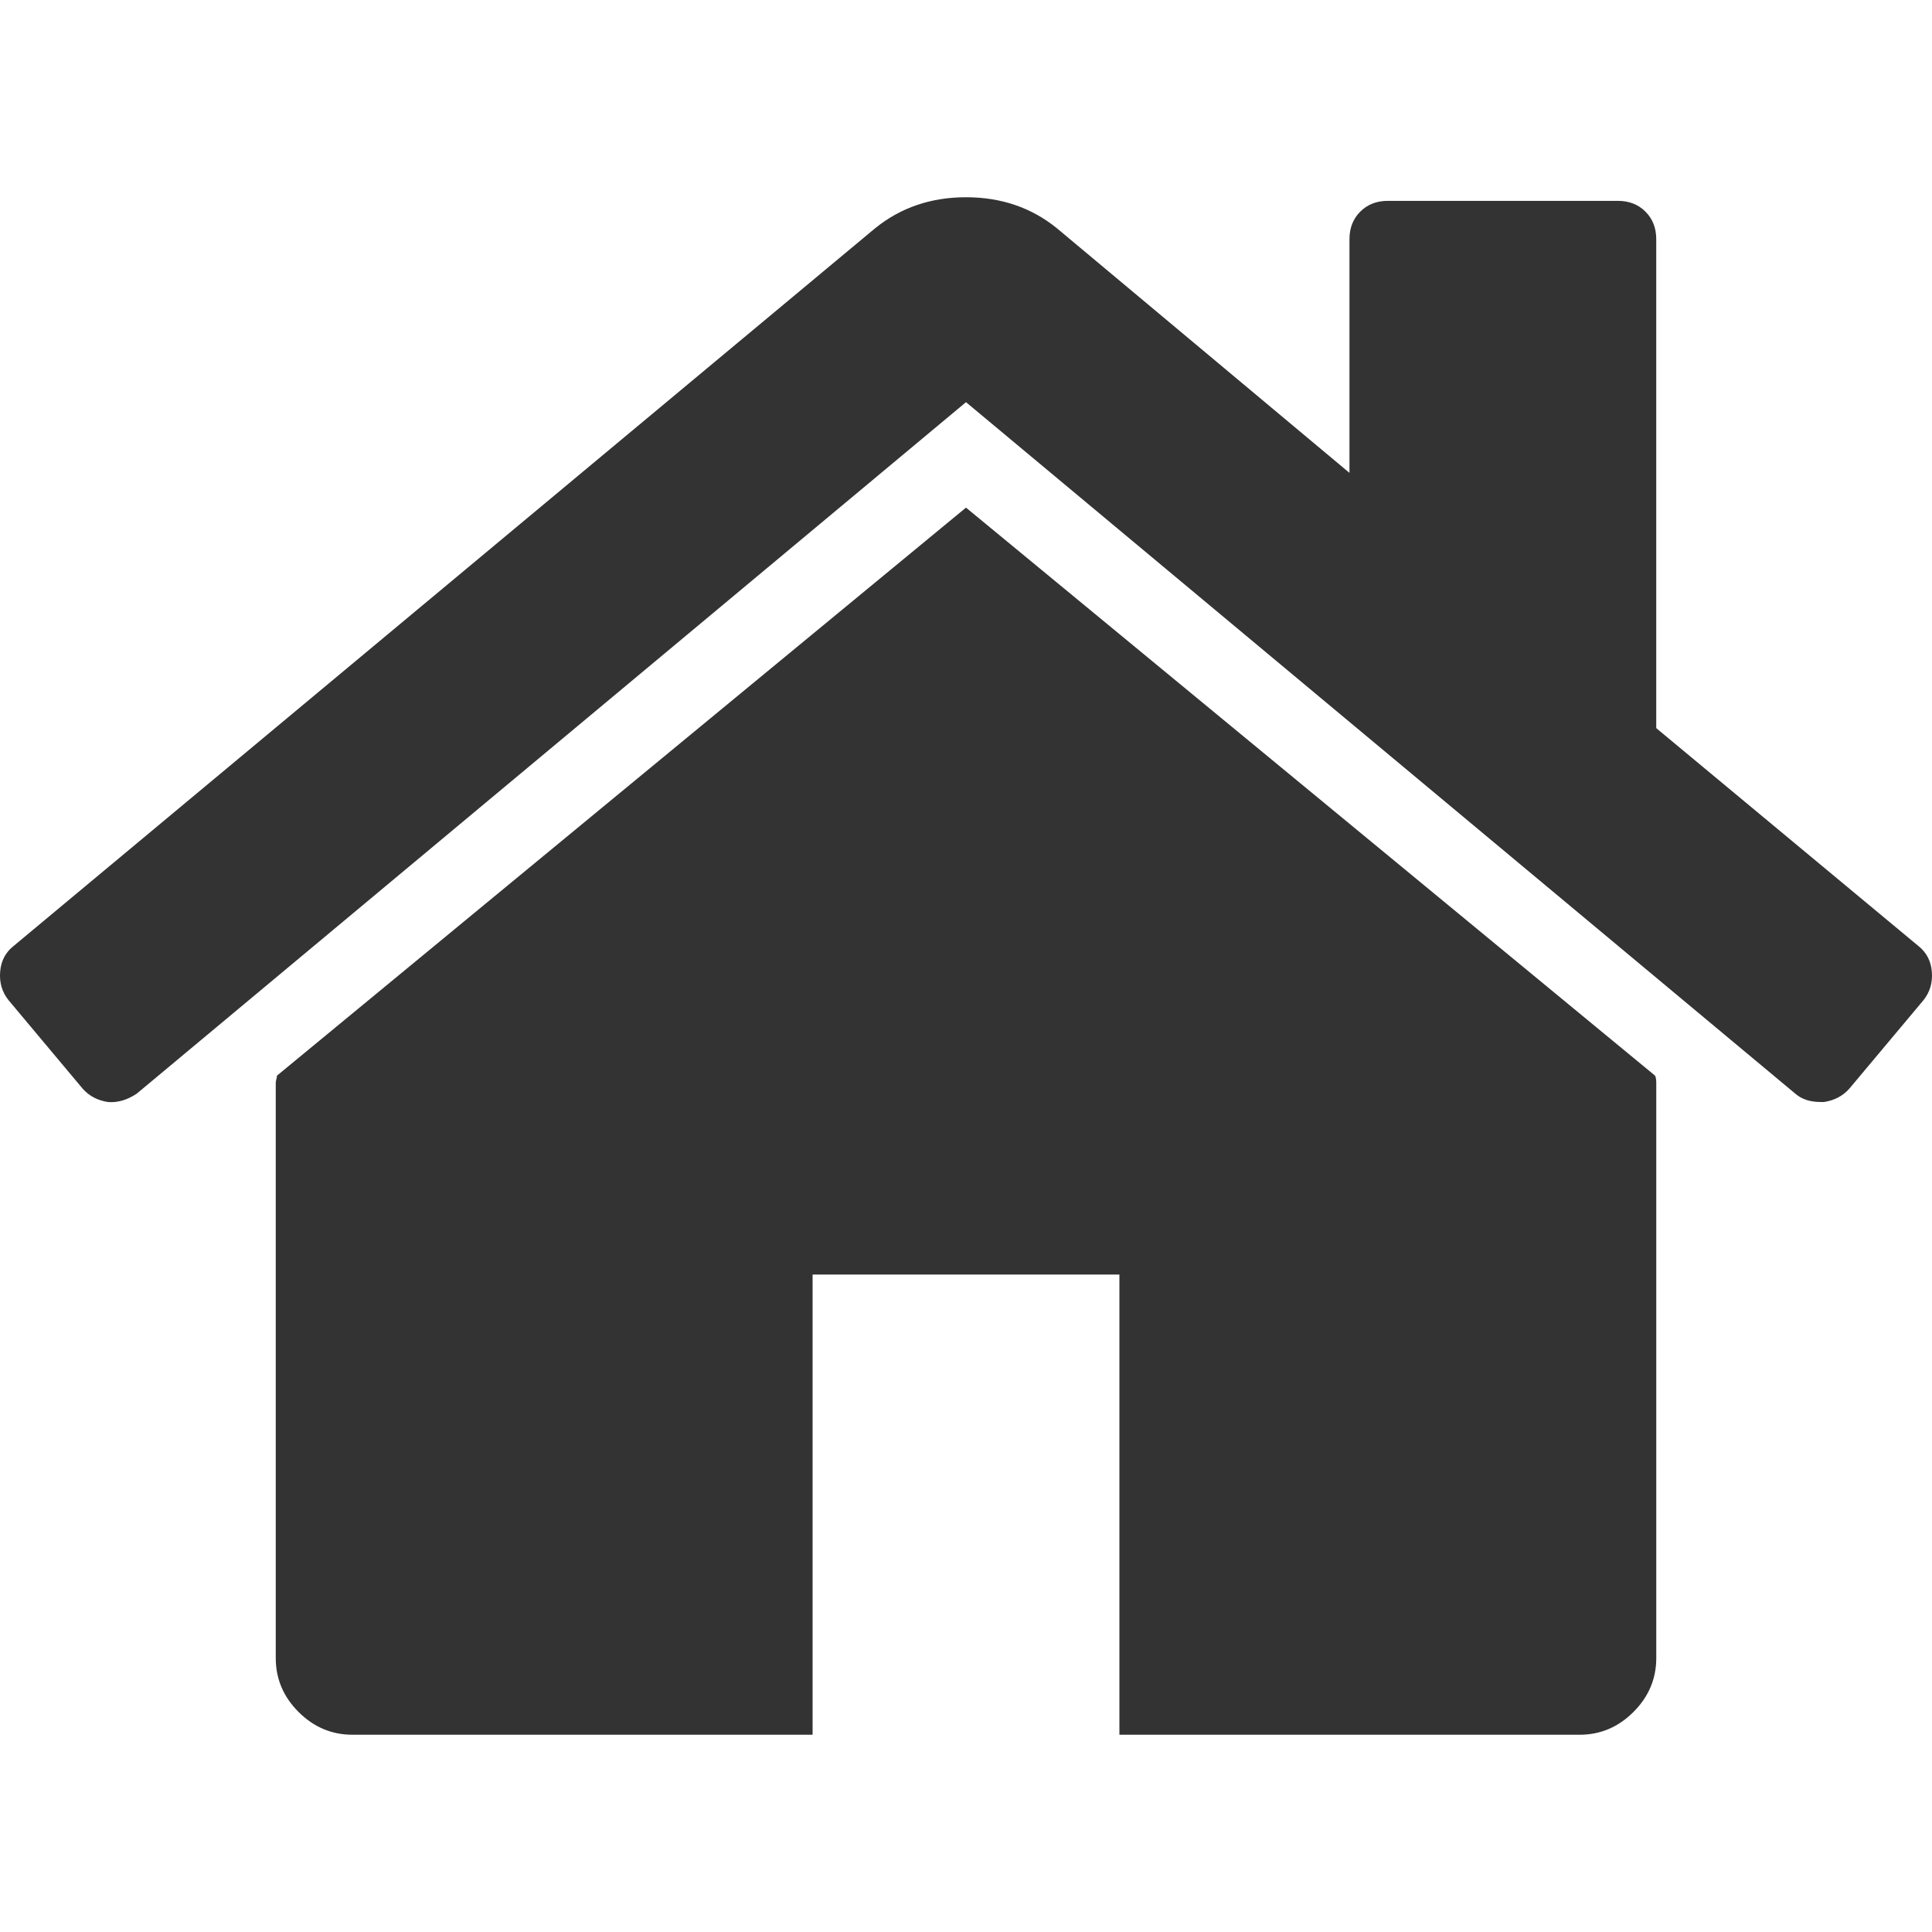
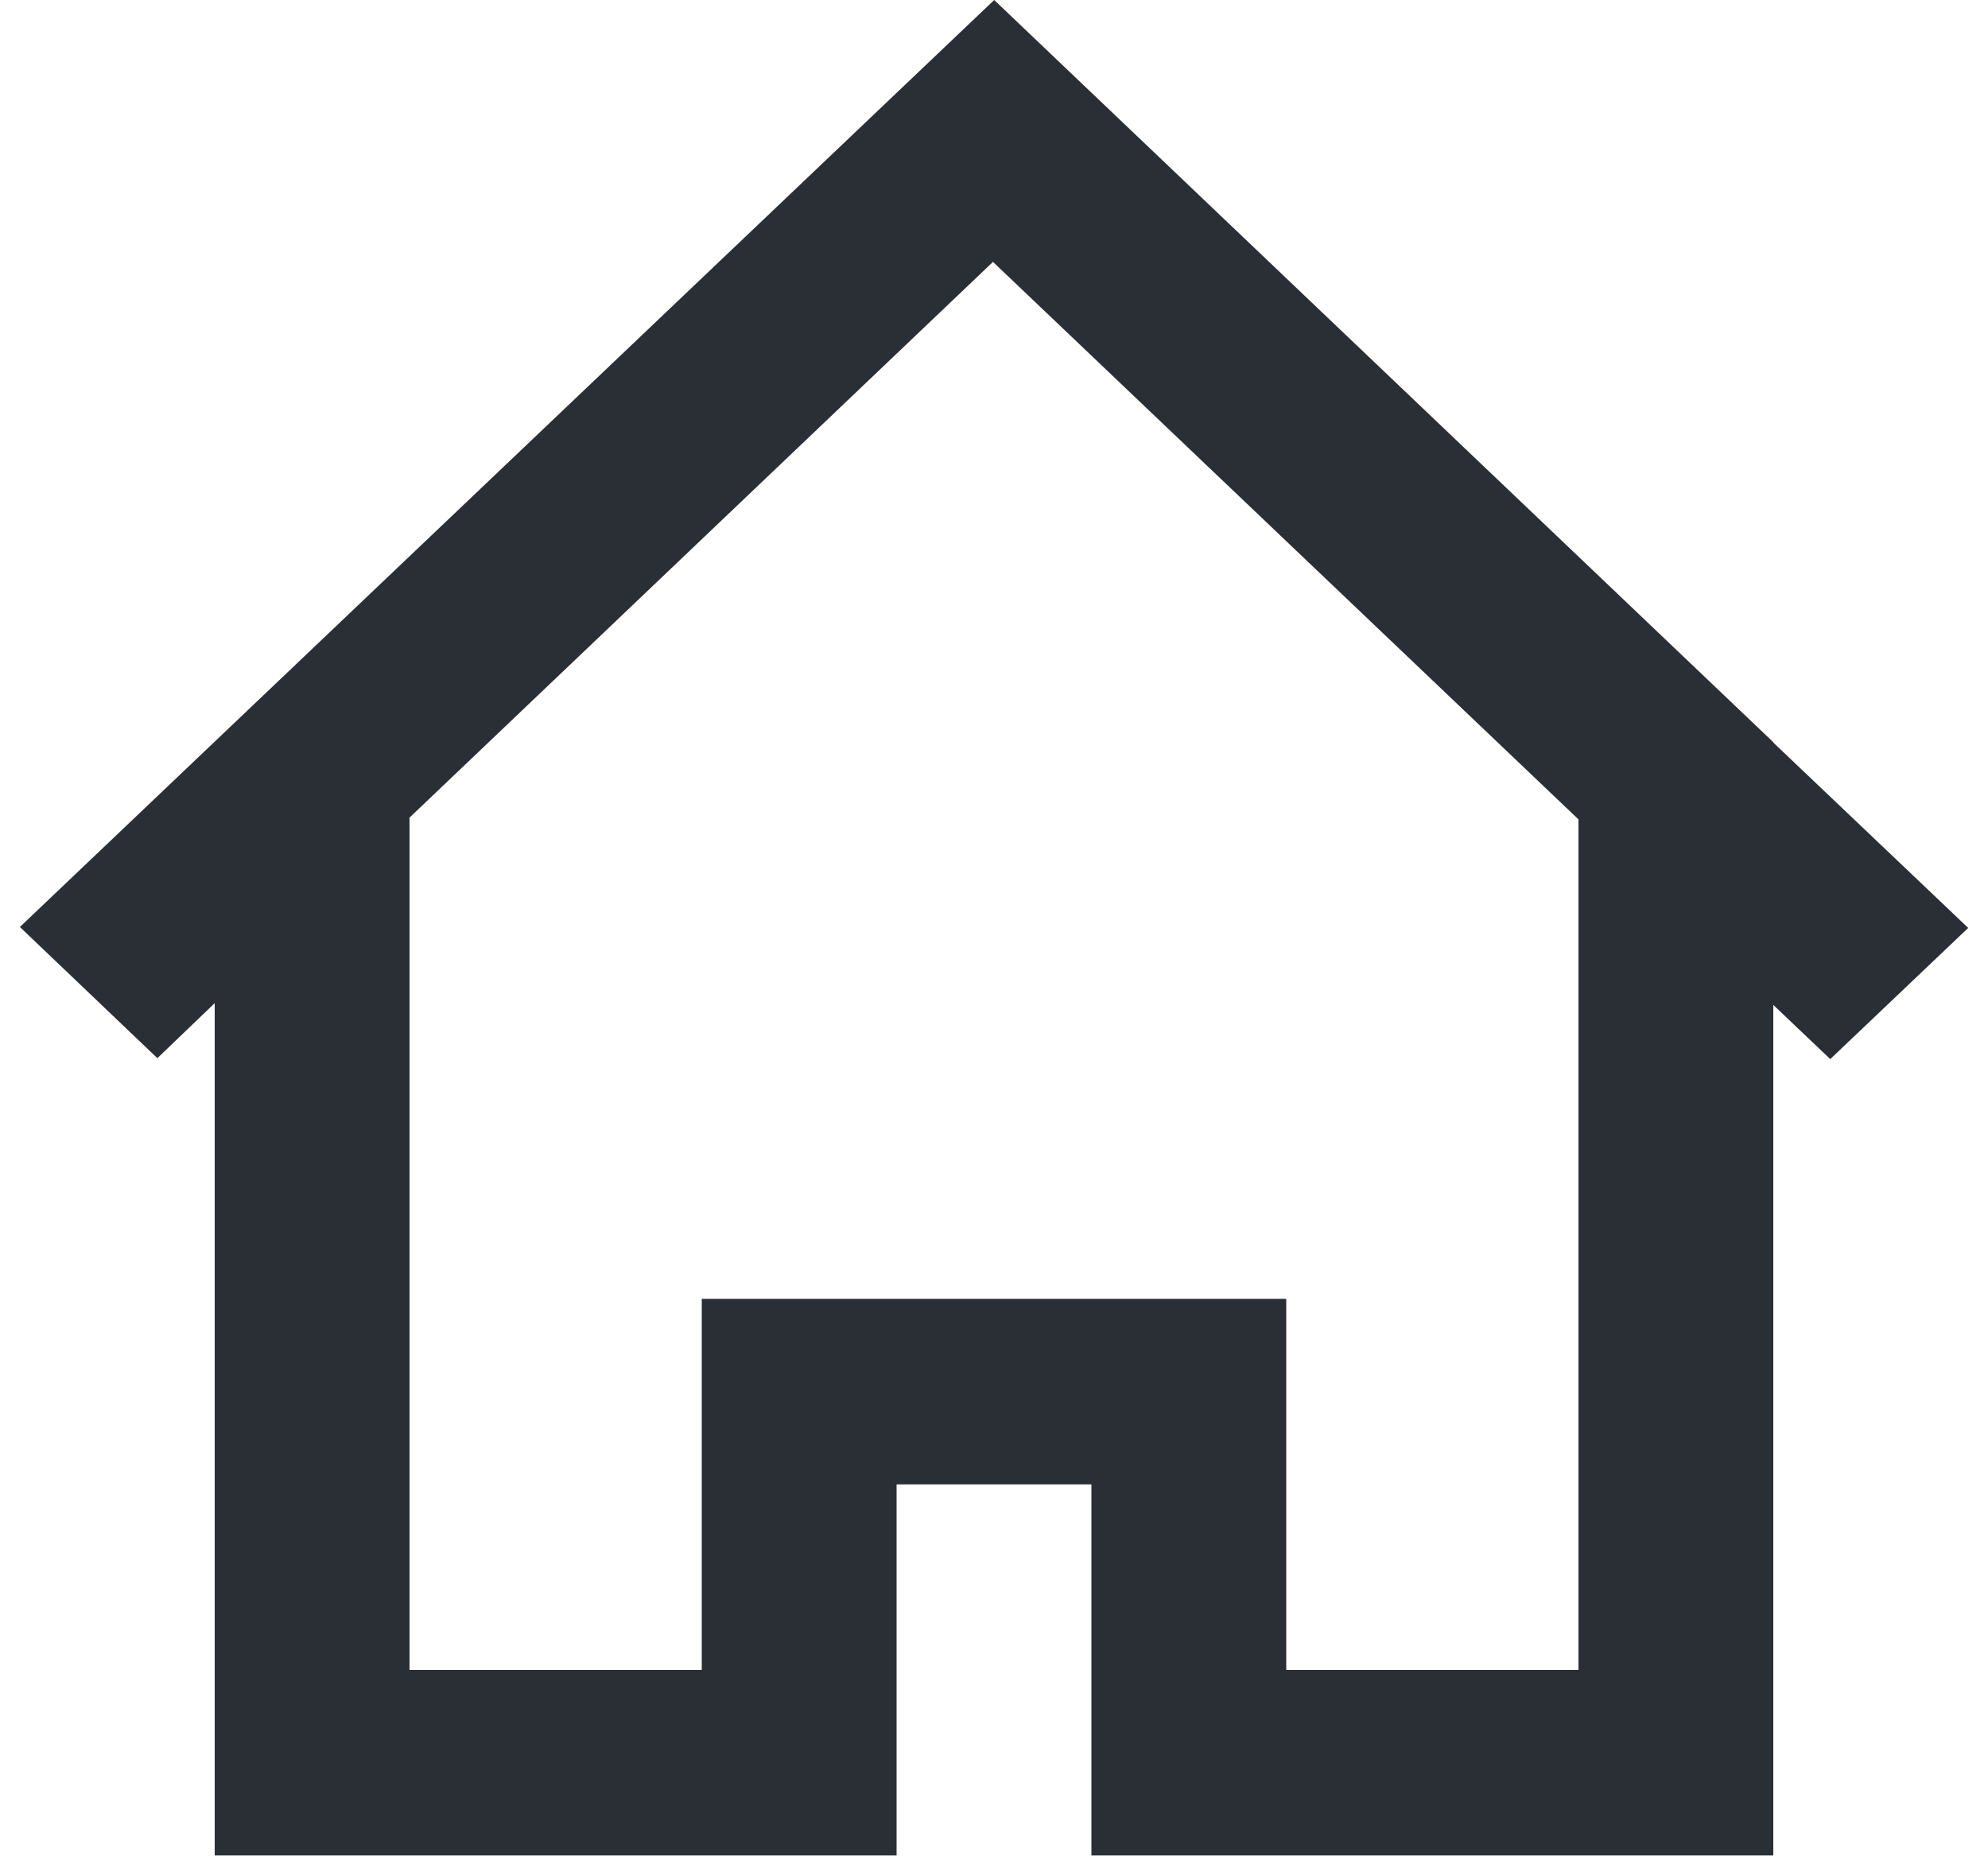
- <svg xmlns="http://www.w3.org/2000/svg" version="1.1" id="Capa_1" x="0px" y="0px" width="460.298px" height="460.297px" viewBox="0 0 460.298 460.297" style="enable-background:new 0 0 460.298 460.297;" xml:space="preserve">
-   <g>
-     <g>
-       <path fill="#333" d="M230.149,120.939L65.986,256.274c0,0.191-0.048,0.472-0.144,0.855c-0.094,0.38-0.144,0.656-0.144,0.852v137.041    c0,4.948,1.809,9.236,5.426,12.847c3.616,3.613,7.898,5.431,12.847,5.431h109.63V303.664h73.097v109.64h109.629    c4.948,0,9.236-1.814,12.847-5.435c3.617-3.607,5.432-7.898,5.432-12.847V257.981c0-0.76-0.104-1.334-0.288-1.707L230.149,120.939    z" />
-       <path fill="#333" d="M457.122,225.438L394.6,173.476V56.989c0-2.663-0.856-4.853-2.574-6.567c-1.704-1.712-3.894-2.568-6.563-2.568h-54.816    c-2.666,0-4.855,0.856-6.57,2.568c-1.711,1.714-2.566,3.905-2.566,6.567v55.673l-69.662-58.245    c-6.084-4.949-13.318-7.423-21.694-7.423c-8.375,0-15.608,2.474-21.698,7.423L3.172,225.438c-1.903,1.52-2.946,3.566-3.14,6.136    c-0.193,2.568,0.472,4.811,1.997,6.713l17.701,21.128c1.525,1.712,3.521,2.759,5.996,3.142c2.285,0.192,4.57-0.476,6.855-1.998    L230.149,95.817l197.57,164.741c1.526,1.328,3.521,1.991,5.996,1.991h0.858c2.471-0.376,4.463-1.43,5.996-3.138l17.703-21.125    c1.522-1.906,2.189-4.145,1.991-6.716C460.068,229.007,459.021,226.961,457.122,225.438z" />
+ <svg xmlns="http://www.w3.org/2000/svg" width="15px" height="14px" viewBox="0 0 21 20" version="1.1">
+   <defs />
+   <g id="Page-1" stroke="none" stroke-width="1" fill="none" fill-rule="evenodd">
+     <g id="Dribbble-Light-Preview" transform="translate(-419, -720)" fill="#2A2F35">
+       <g id="icons" transform="translate(56, 160)">
+         <path d="M379.8,578 L376.65,578 L376.65,574 L370.35,574 L370.35,578 L367.2,578 L367.2,568.813 L373.489,562.823 L379.8,568.832 L379.8,578 Z M381.9,568.004 L381.9,568 L381.9,568 L373.502,560 L363,569.992 L364.482,571.406 L365.1,570.813 L365.1,580 L372.45,580 L372.45,576 L374.55,576 L374.55,580 L381.9,580 L381.9,579.997 L381.9,570.832 L382.514,571.416 L384.001,570.002 L381.9,568.004 Z" id="home-[#1391]" />
+       </g>
    </g>
  </g>
</svg>
